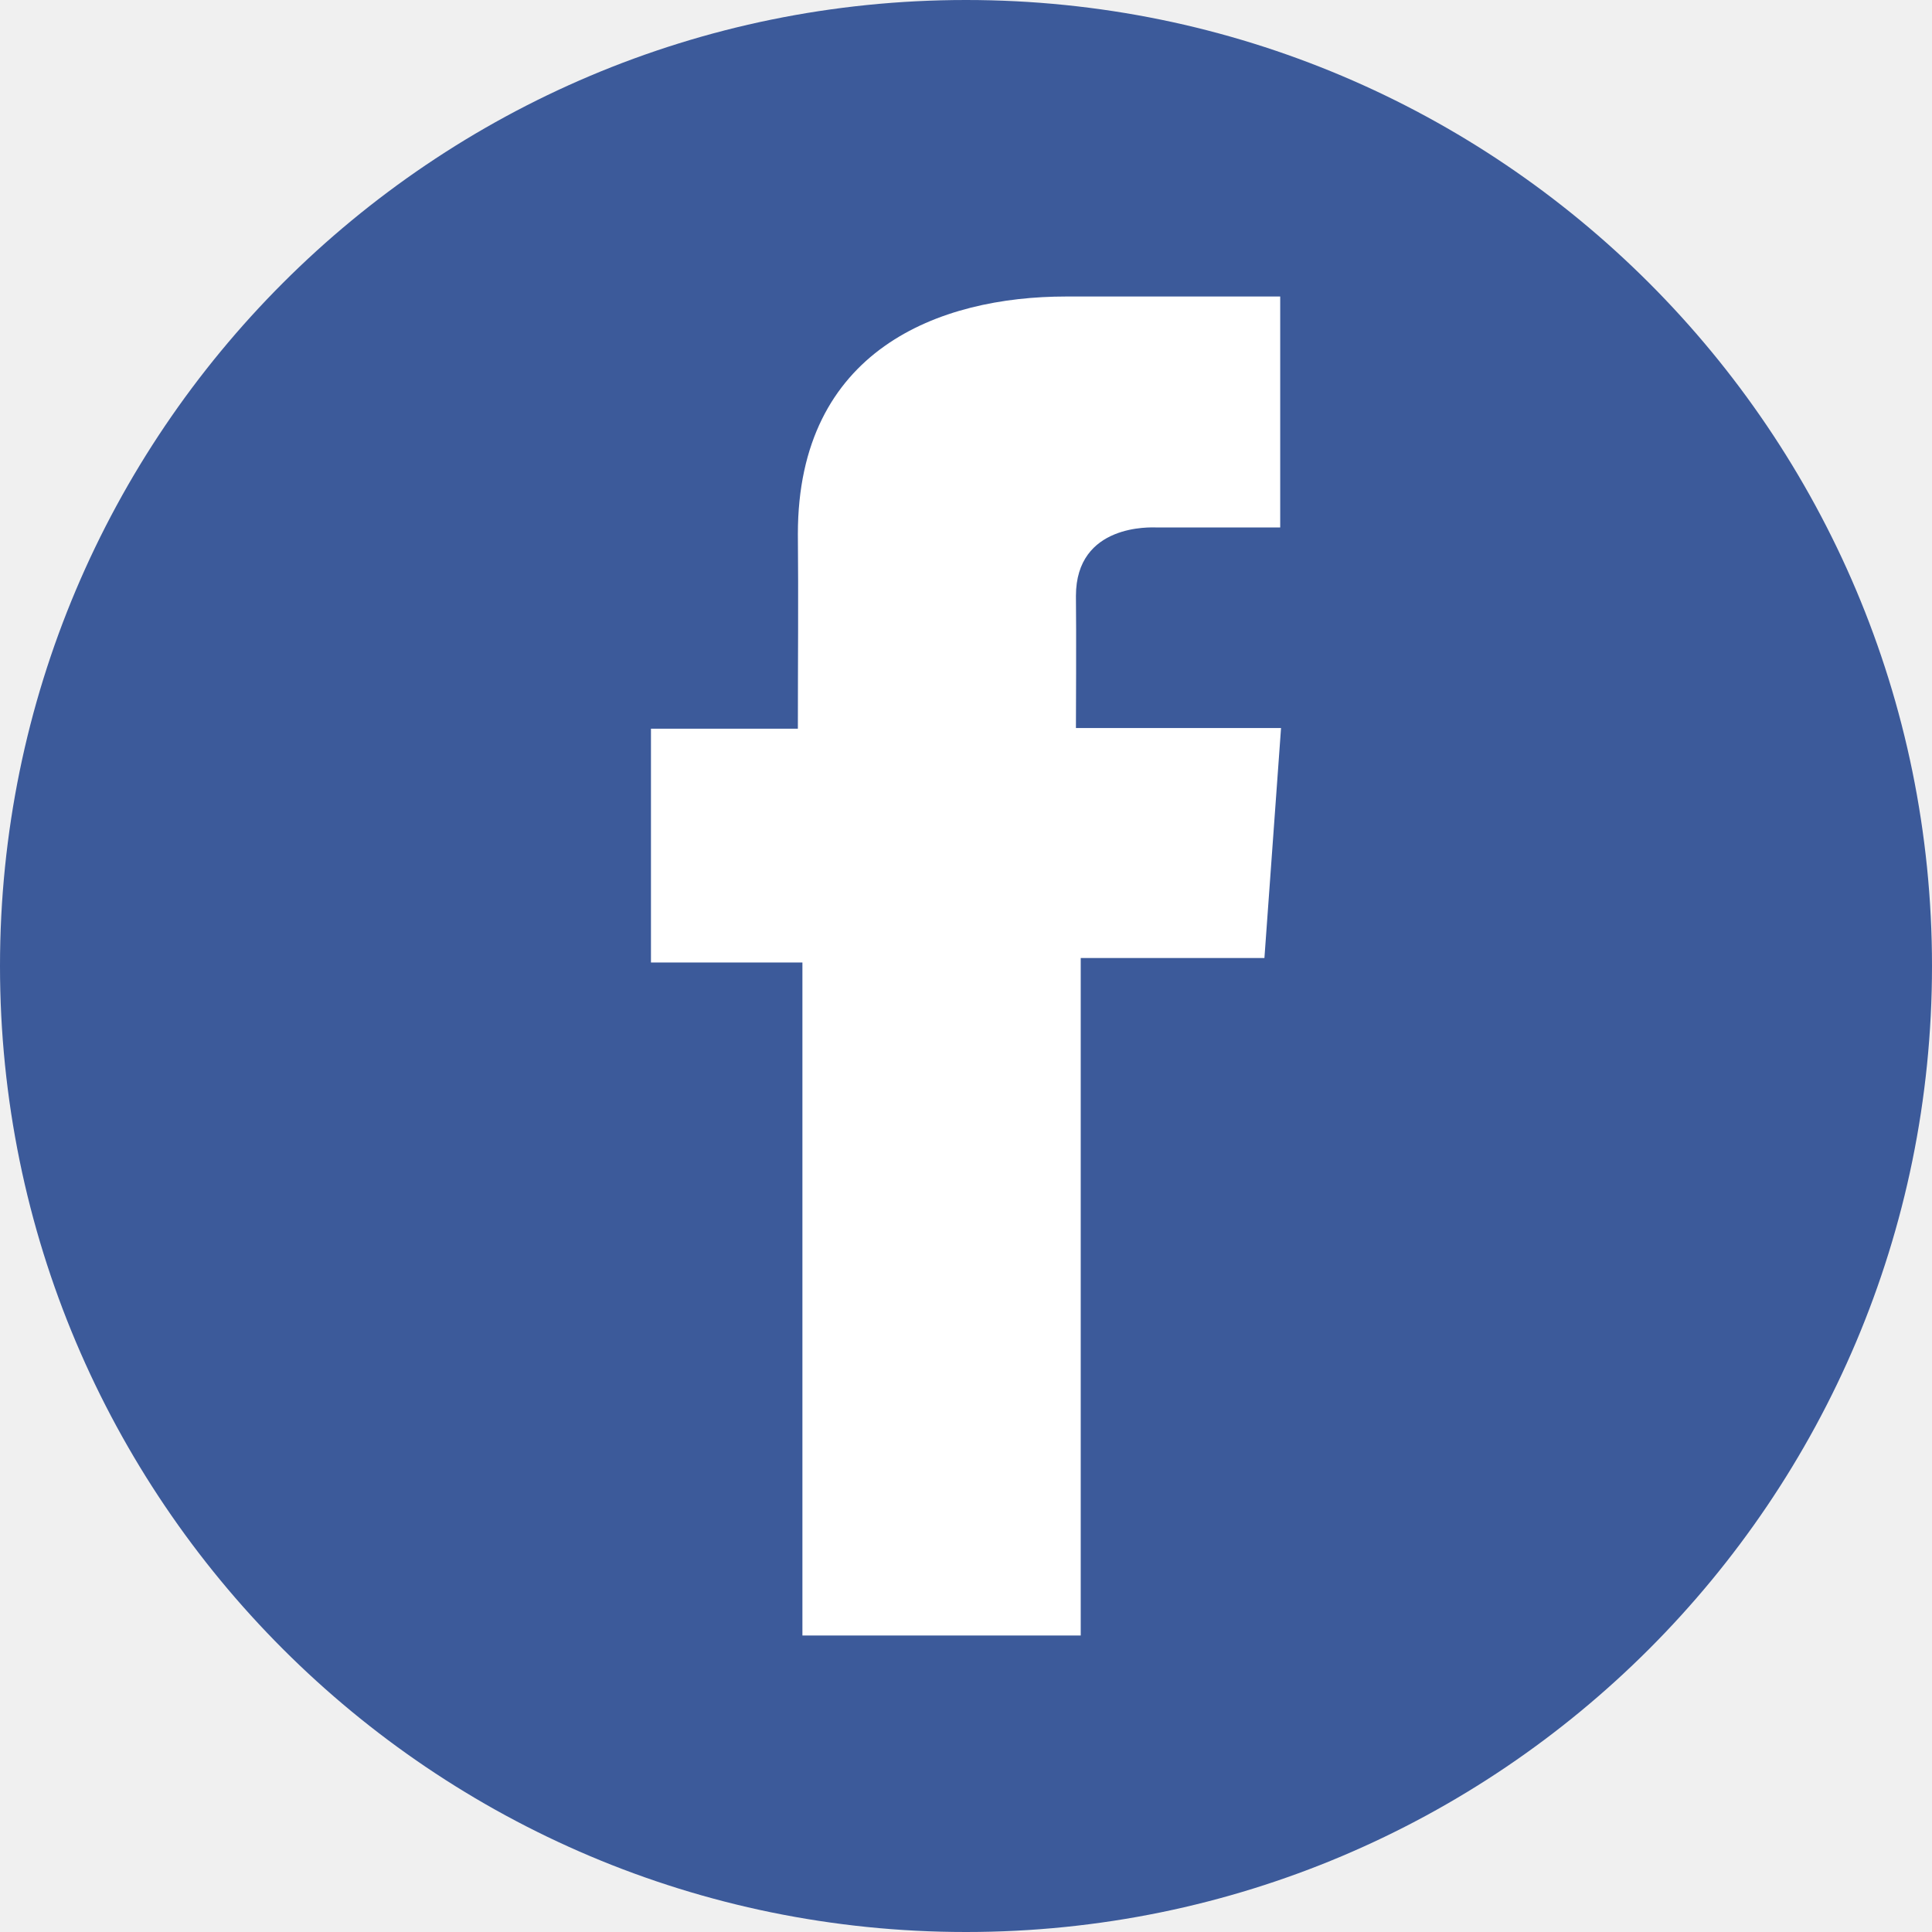
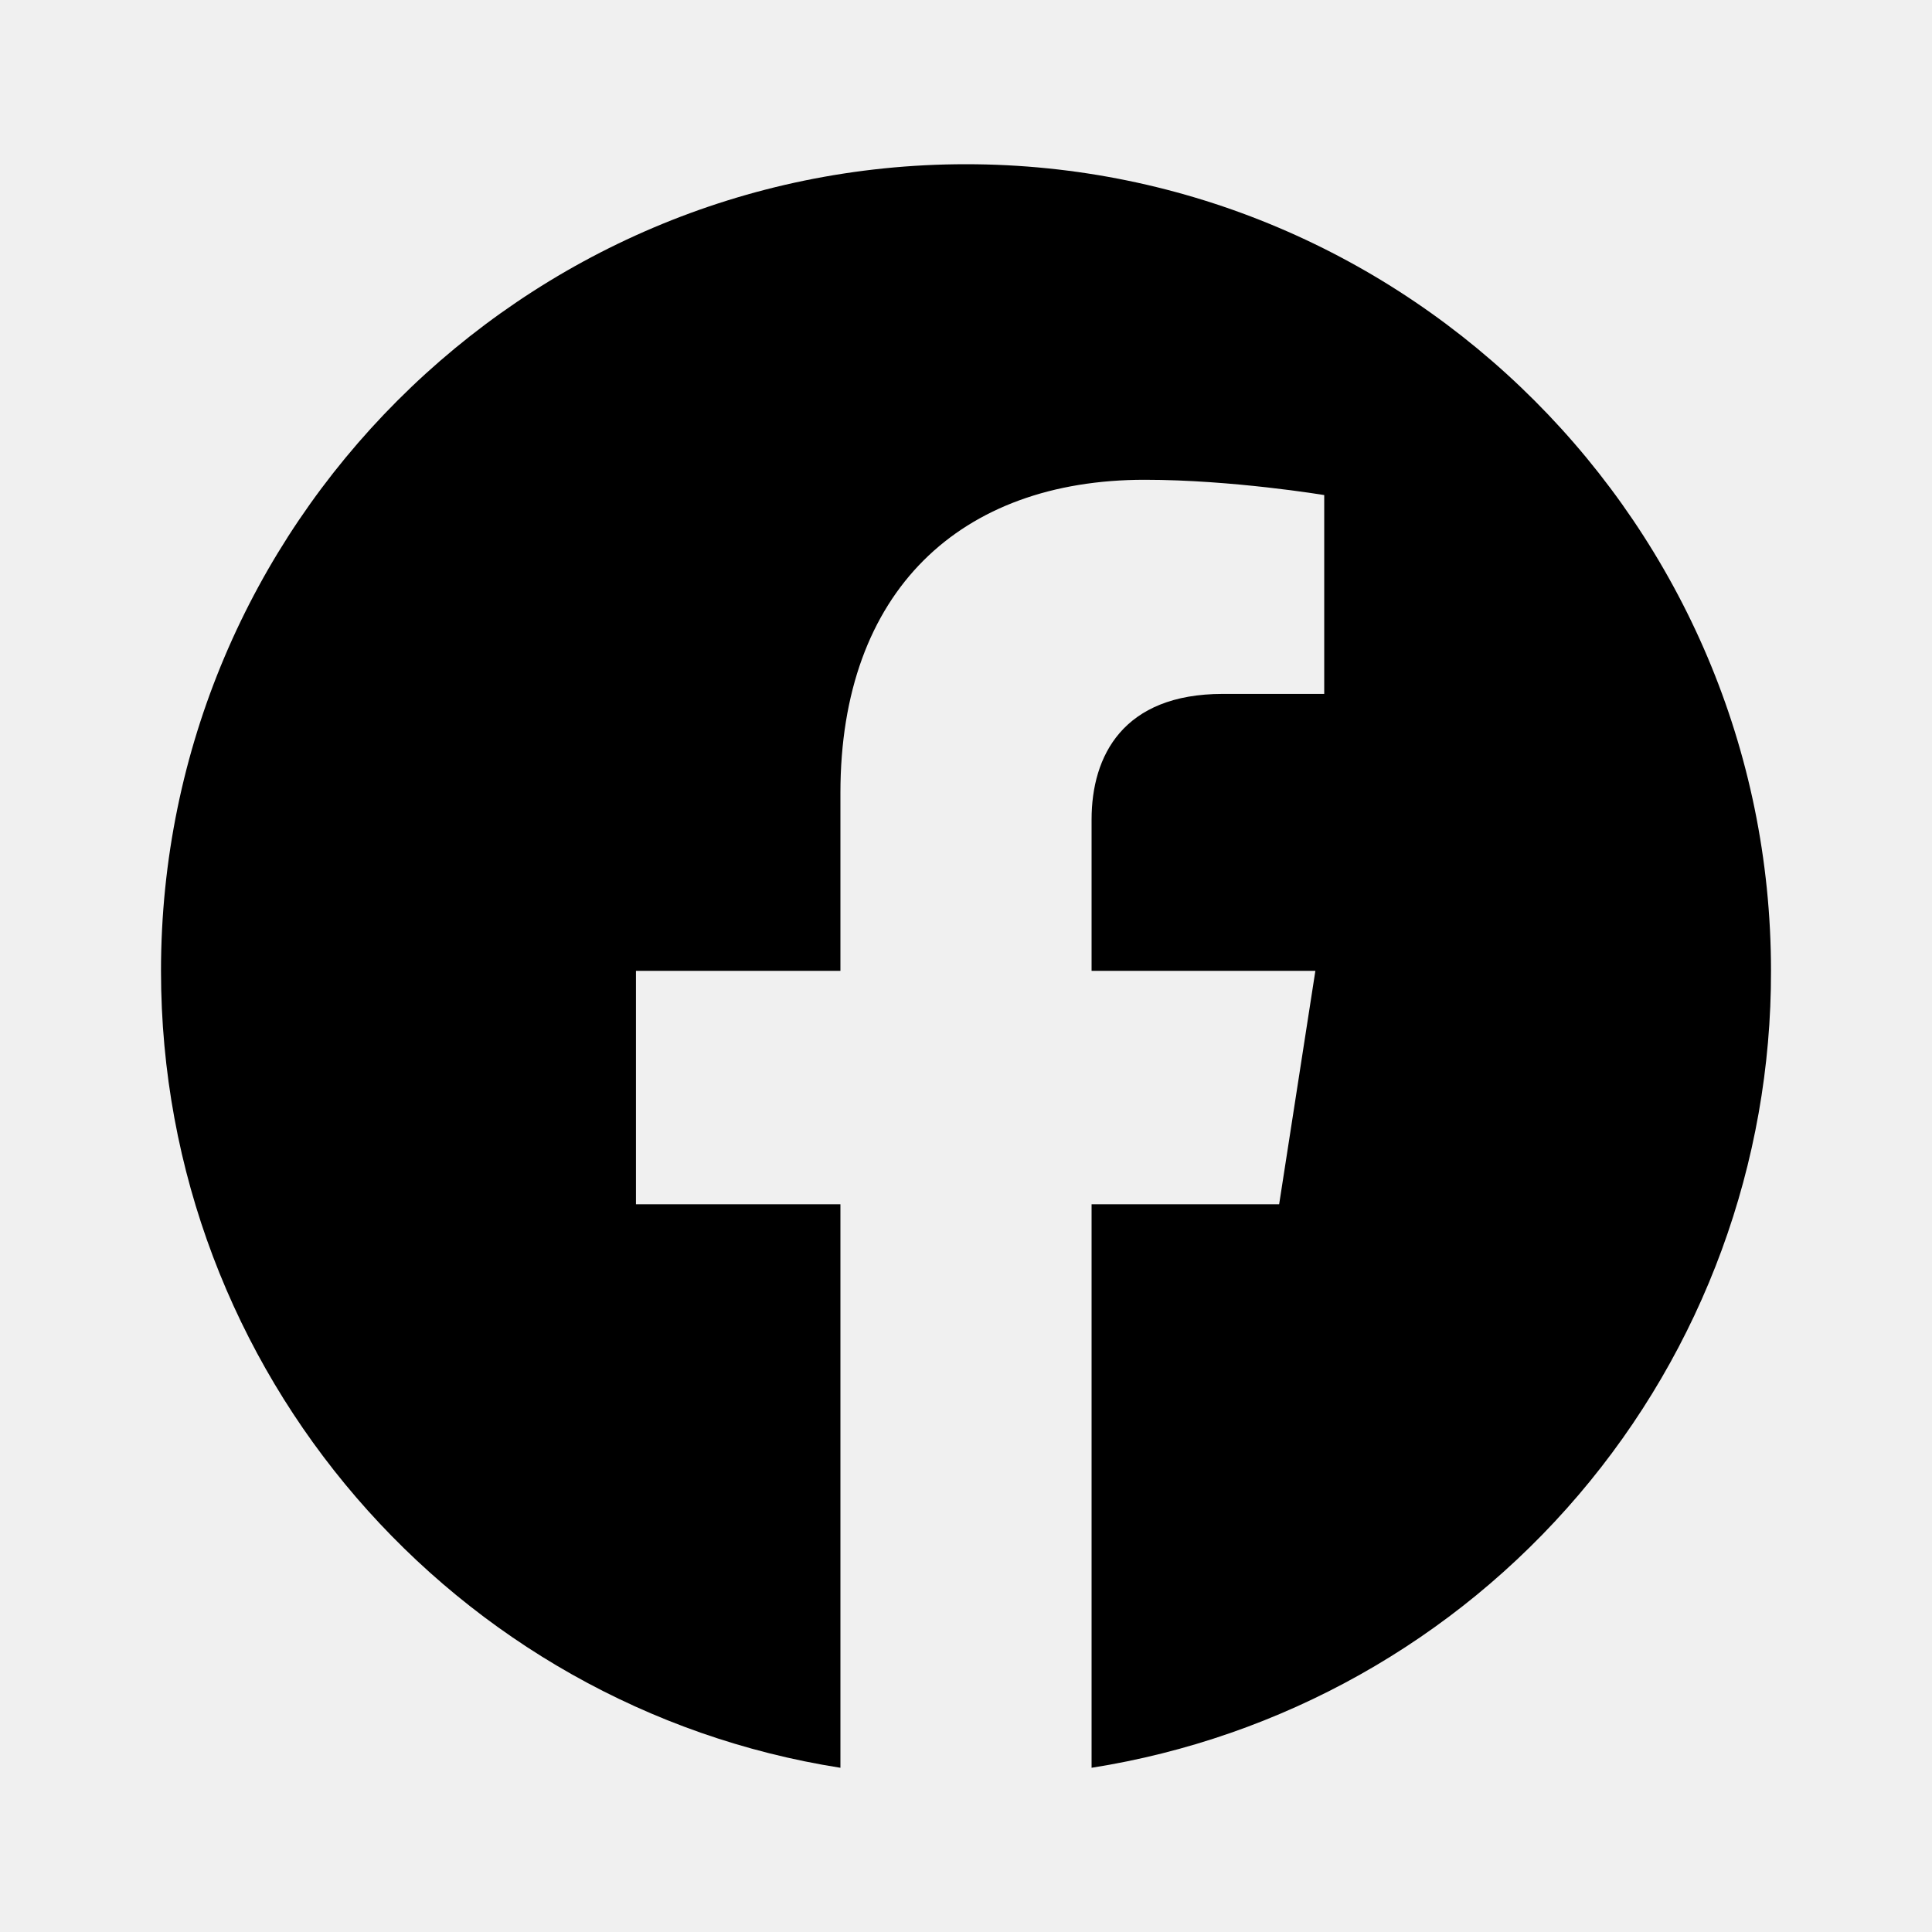
- <svg xmlns="http://www.w3.org/2000/svg" width="800px" height="800px" viewBox="126.445 2.281 589 589">
-   <circle cx="420.945" cy="296.781" r="294.5" fill="#3c5a9a" />
-   <path d="M516.704 92.677h-65.239c-38.715 0-81.777 16.283-81.777 72.402.189 19.554 0 38.281 0 59.357H324.9v71.271h46.174v205.177h84.847V294.353h56.002l5.067-70.117h-62.531s.14-31.191 0-40.249c0-22.177 23.076-20.907 24.464-20.907 10.981 0 32.332.032 37.813 0V92.677h-.032z" fill="#ffffff" />
+ <svg xmlns="http://www.w3.org/2000/svg" fill="#000000" width="800px" height="800px" viewBox="0 0 24 24">
+   <path d="M12 2.04C6.5 2.04 2 6.53 2 12.06C2 17.06 5.66 21.21 10.44 21.96V14.96H7.9V12.06H10.44V9.85C10.44 7.34 11.93 5.96 14.22 5.96C15.31 5.96 16.45 6.15 16.45 6.15V8.62H15.19C13.95 8.62 13.56 9.39 13.56 10.18V12.06H16.34L15.89 14.96H13.56V21.96C15.916 21.588 18.062 20.386 19.61 18.57C21.158 16.755 22.005 14.446 22 12.06C22 6.53 17.5 2.04 12 2.04Z" />
</svg>
